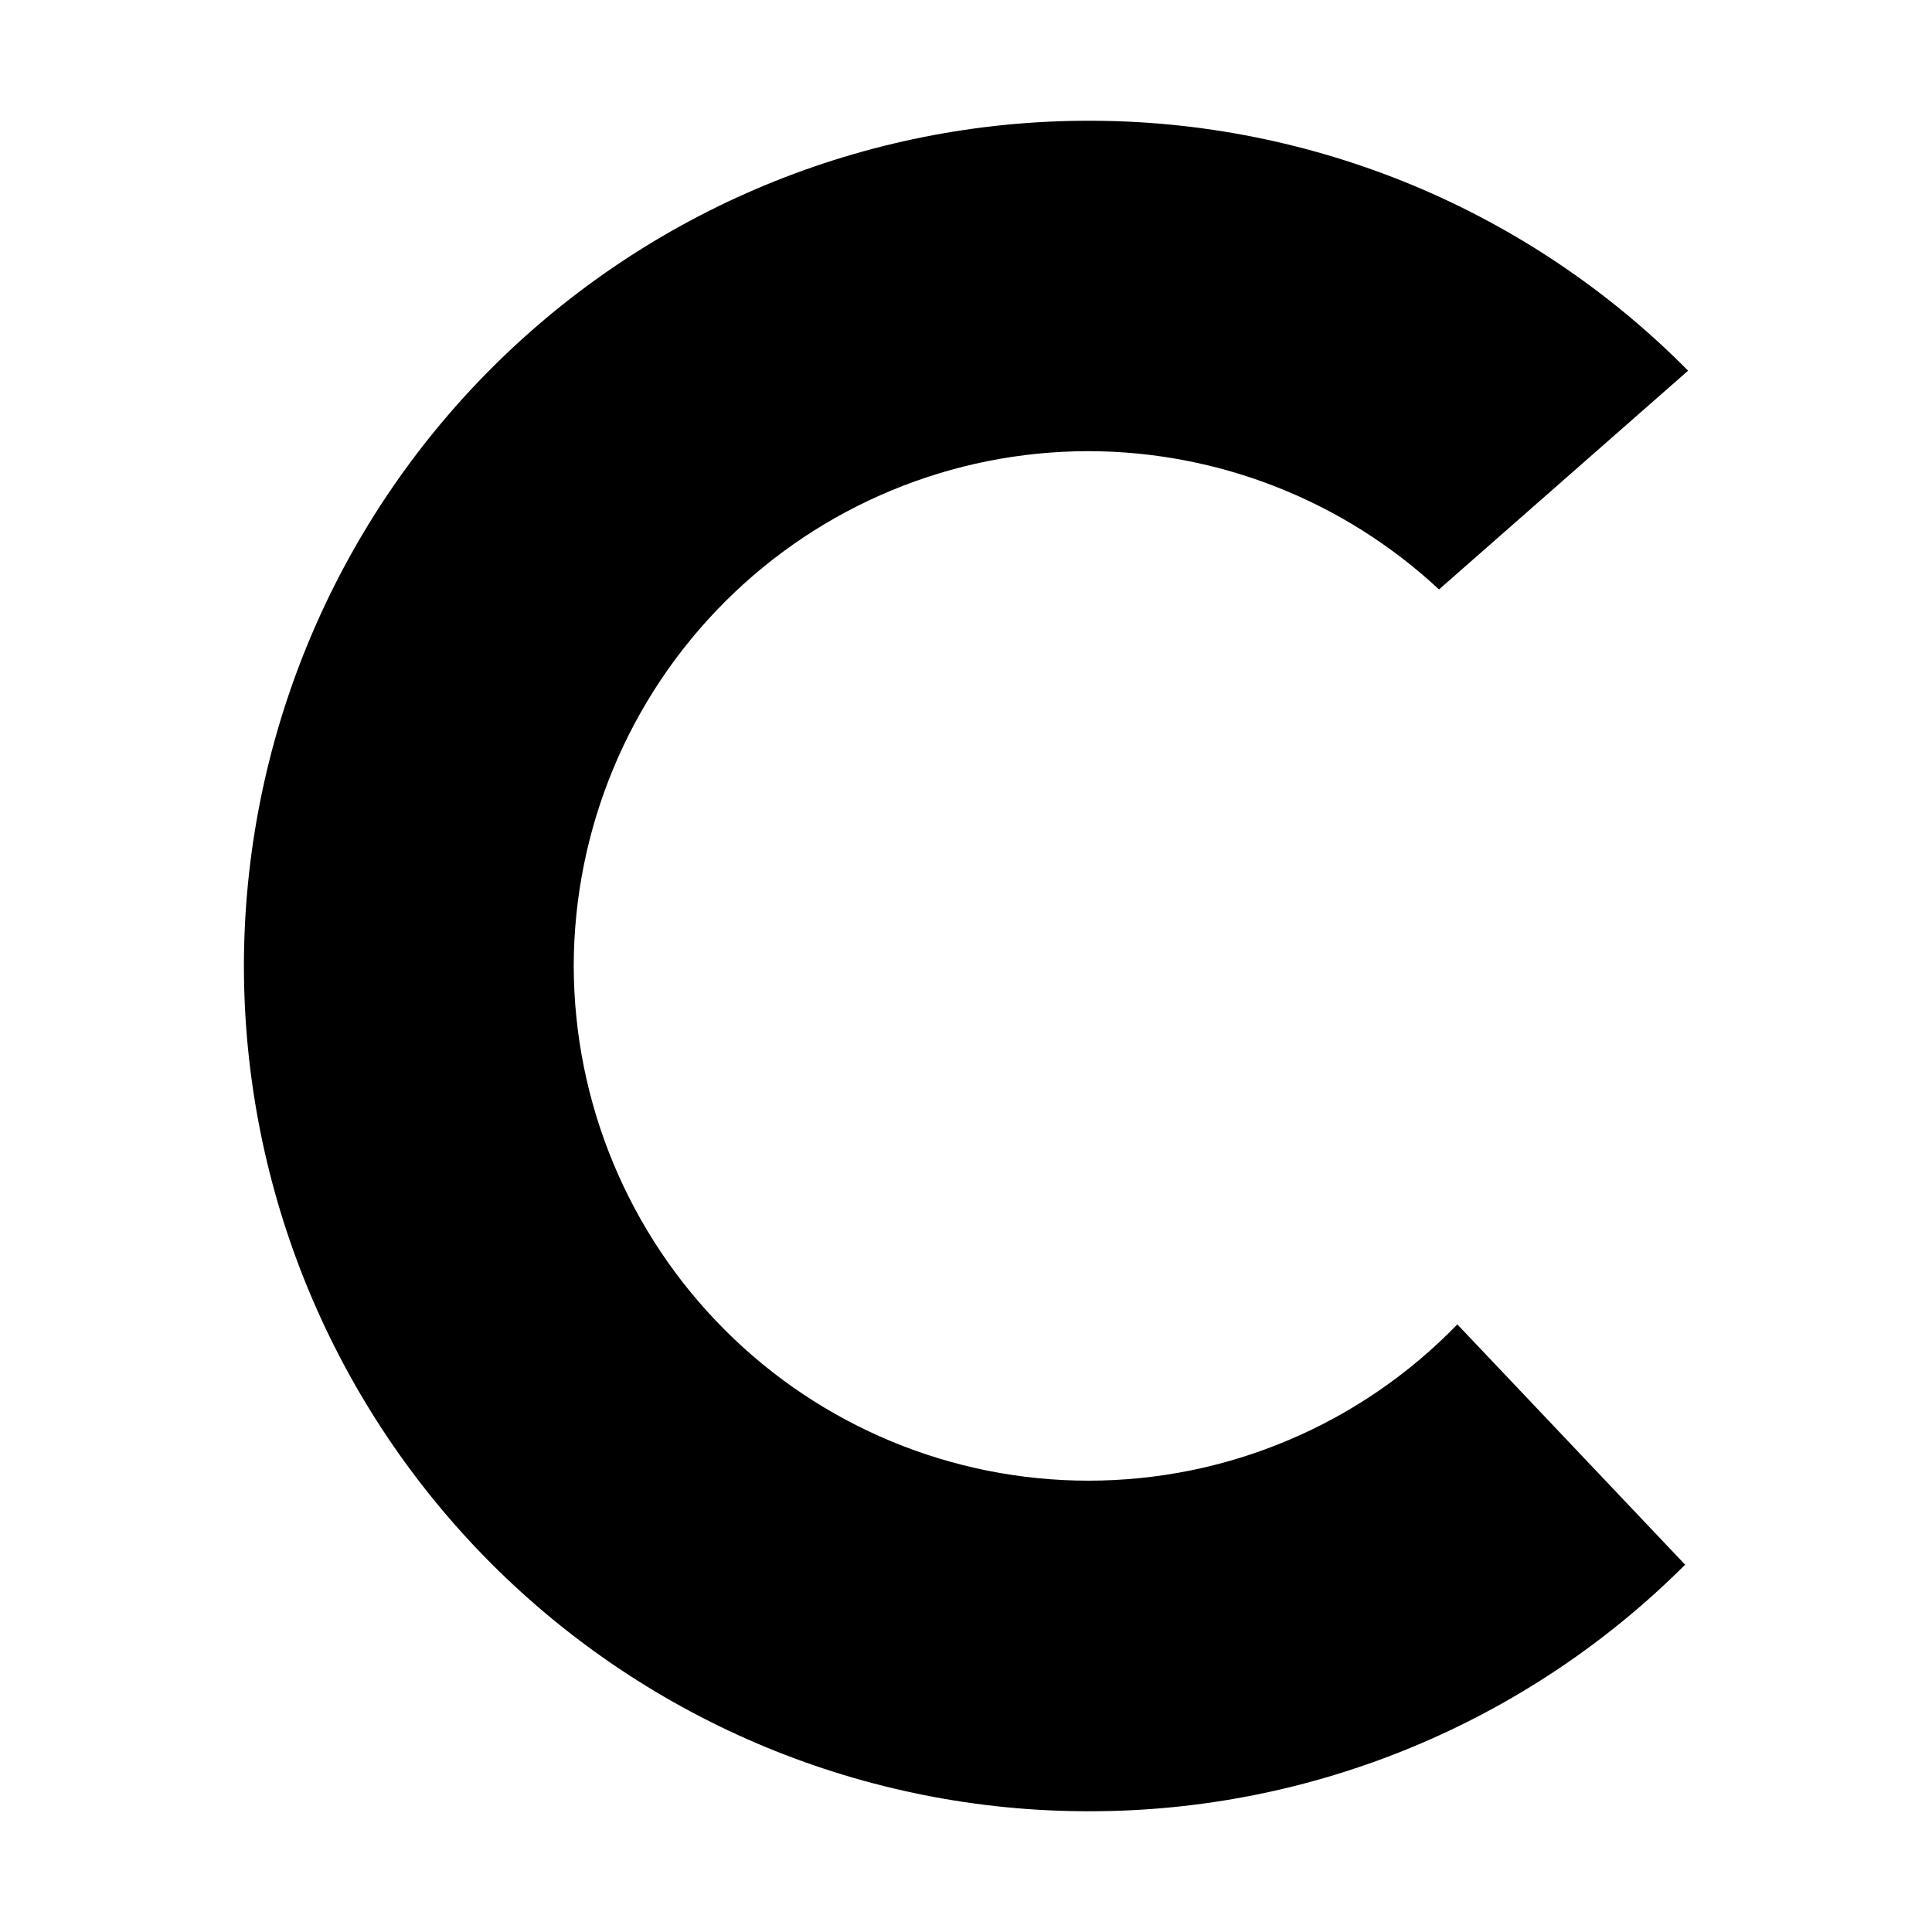
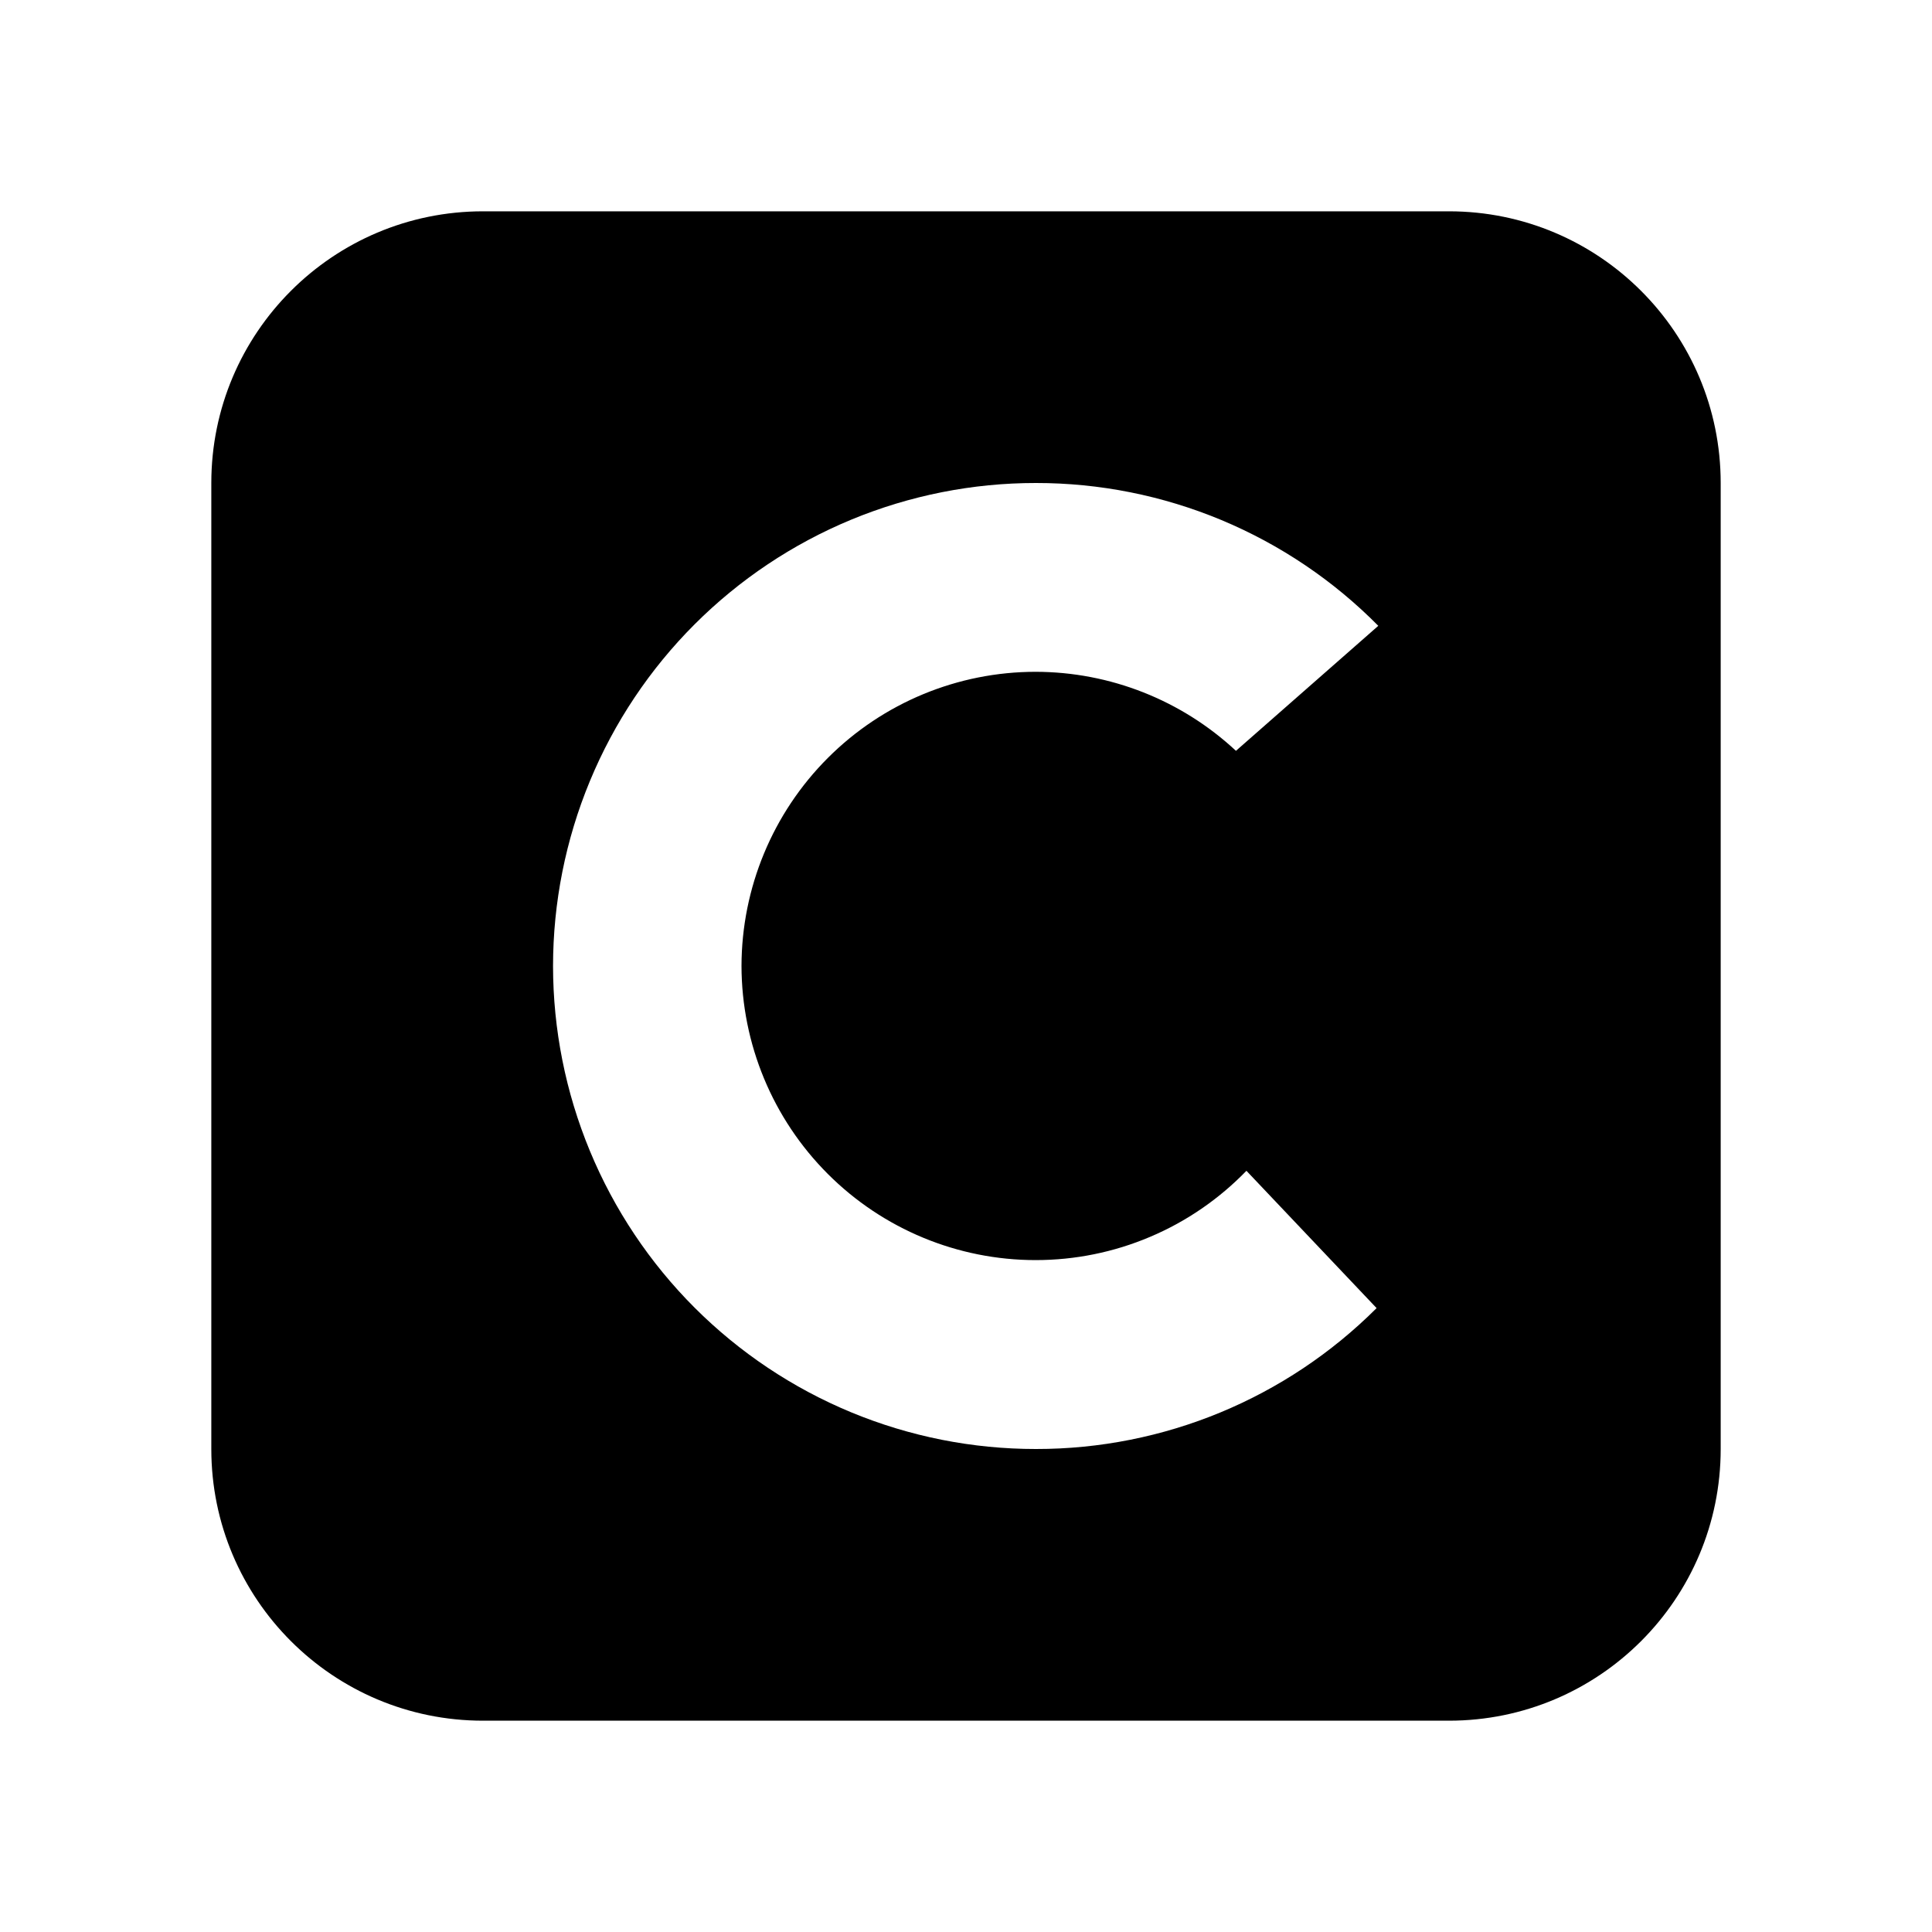
<svg xmlns="http://www.w3.org/2000/svg" viewBox="0 0 64 64" fill="currentColor">
-   <g transform="matrix(2.8 0 0 2.8 8.07961 4.00001)">
-     <path d="M9.992 16.089C8.379 16.089 6.831 15.448 5.69 14.306C4.548 13.164 3.905 11.615 3.902 9.999C3.905 8.383 4.548 6.834 5.69 5.692C6.831 4.55 8.379 3.909 9.992 3.909C11.531 3.911 13.012 4.495 14.139 5.545L17.086 2.957C16.159 2.019 15.055 1.275 13.838 0.767C12.621 0.26 11.316 -0.001 9.998 0C8.686 -0.001 7.387 0.257 6.174 0.759C4.962 1.261 3.86 1.997 2.931 2.926C2.003 3.854 1.266 4.957 0.763 6.171C0.26 7.385 0.001 8.686 0 10C0.001 11.314 0.26 12.615 0.763 13.829C1.266 15.043 2.003 16.146 2.931 17.074C3.86 18.003 4.962 18.739 6.174 19.241C7.387 19.743 8.686 20.001 9.998 20C12.642 20.003 15.179 18.954 17.051 17.083L14.356 14.24C13.789 14.825 13.111 15.291 12.361 15.608C11.612 15.926 10.806 16.089 9.992 16.089Z" />
+   <g transform="translate(32 32) scale(1.6) translate(-8.55 -10)">
+     <path d="M-1.45 -5.625H18.55A5.625 5.625 0 0 1 24.175 0V20A5.625 5.625 0 0 1 18.55 25.625H-1.45A5.625 5.625 0 0 1 -7.075 20V0A5.625 5.625 0 0 1 -1.45 -5.625Z M9.992 16.089C8.379 16.089 6.831 15.448 5.69 14.306C4.548 13.164 3.905 11.615 3.902 9.999C3.905 8.383 4.548 6.834 5.69 5.692C6.831 4.55 8.379 3.909 9.992 3.909C11.531 3.911 13.012 4.495 14.139 5.545L17.086 2.957C16.159 2.019 15.055 1.275 13.838 0.767C12.621 0.26 11.316 -0.001 9.998 0C8.686 -0.001 7.387 0.257 6.174 0.759C4.962 1.261 3.86 1.997 2.931 2.926C2.003 3.854 1.266 4.957 0.763 6.171C0.26 7.385 0.001 8.686 0 10C0.001 11.314 0.26 12.615 0.763 13.829C1.266 15.043 2.003 16.146 2.931 17.074C3.86 18.003 4.962 18.739 6.174 19.241C7.387 19.743 8.686 20.001 9.998 20C12.642 20.003 15.179 18.954 17.051 17.083L14.356 14.24C13.789 14.825 13.111 15.291 12.361 15.608C11.612 15.926 10.806 16.089 9.992 16.089Z" fill-rule="evenodd" />
  </g>
</svg>
